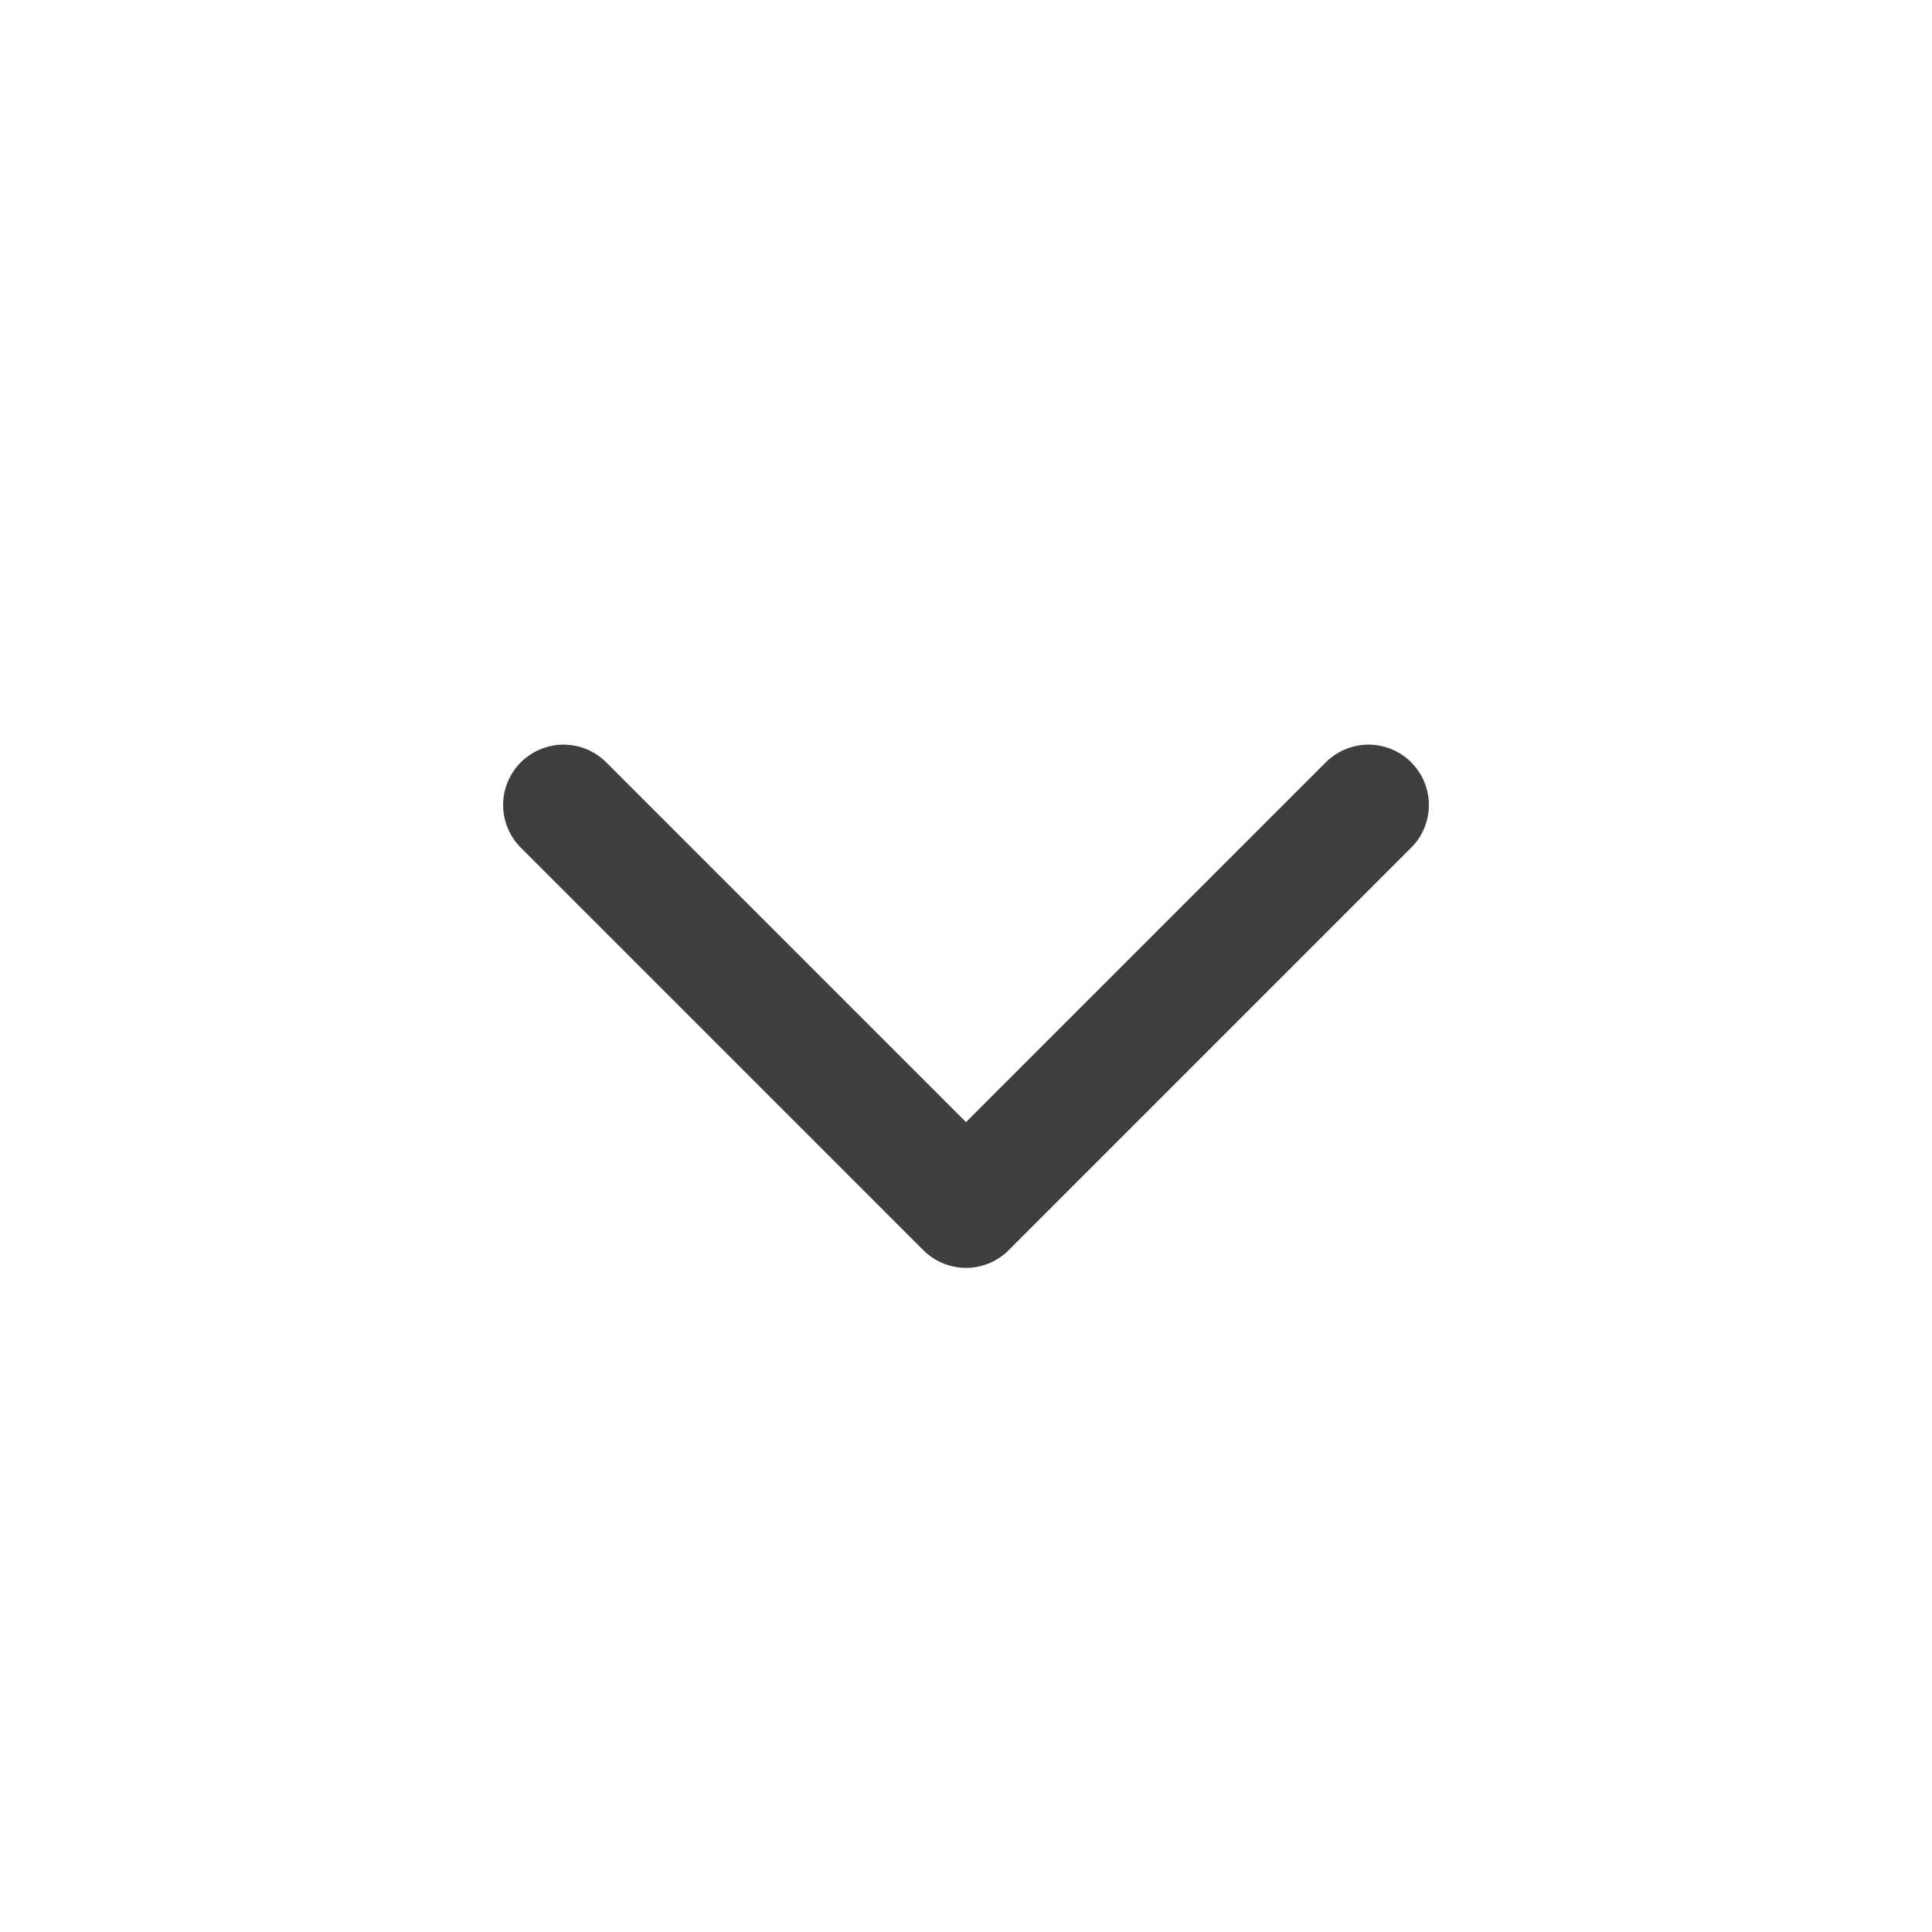
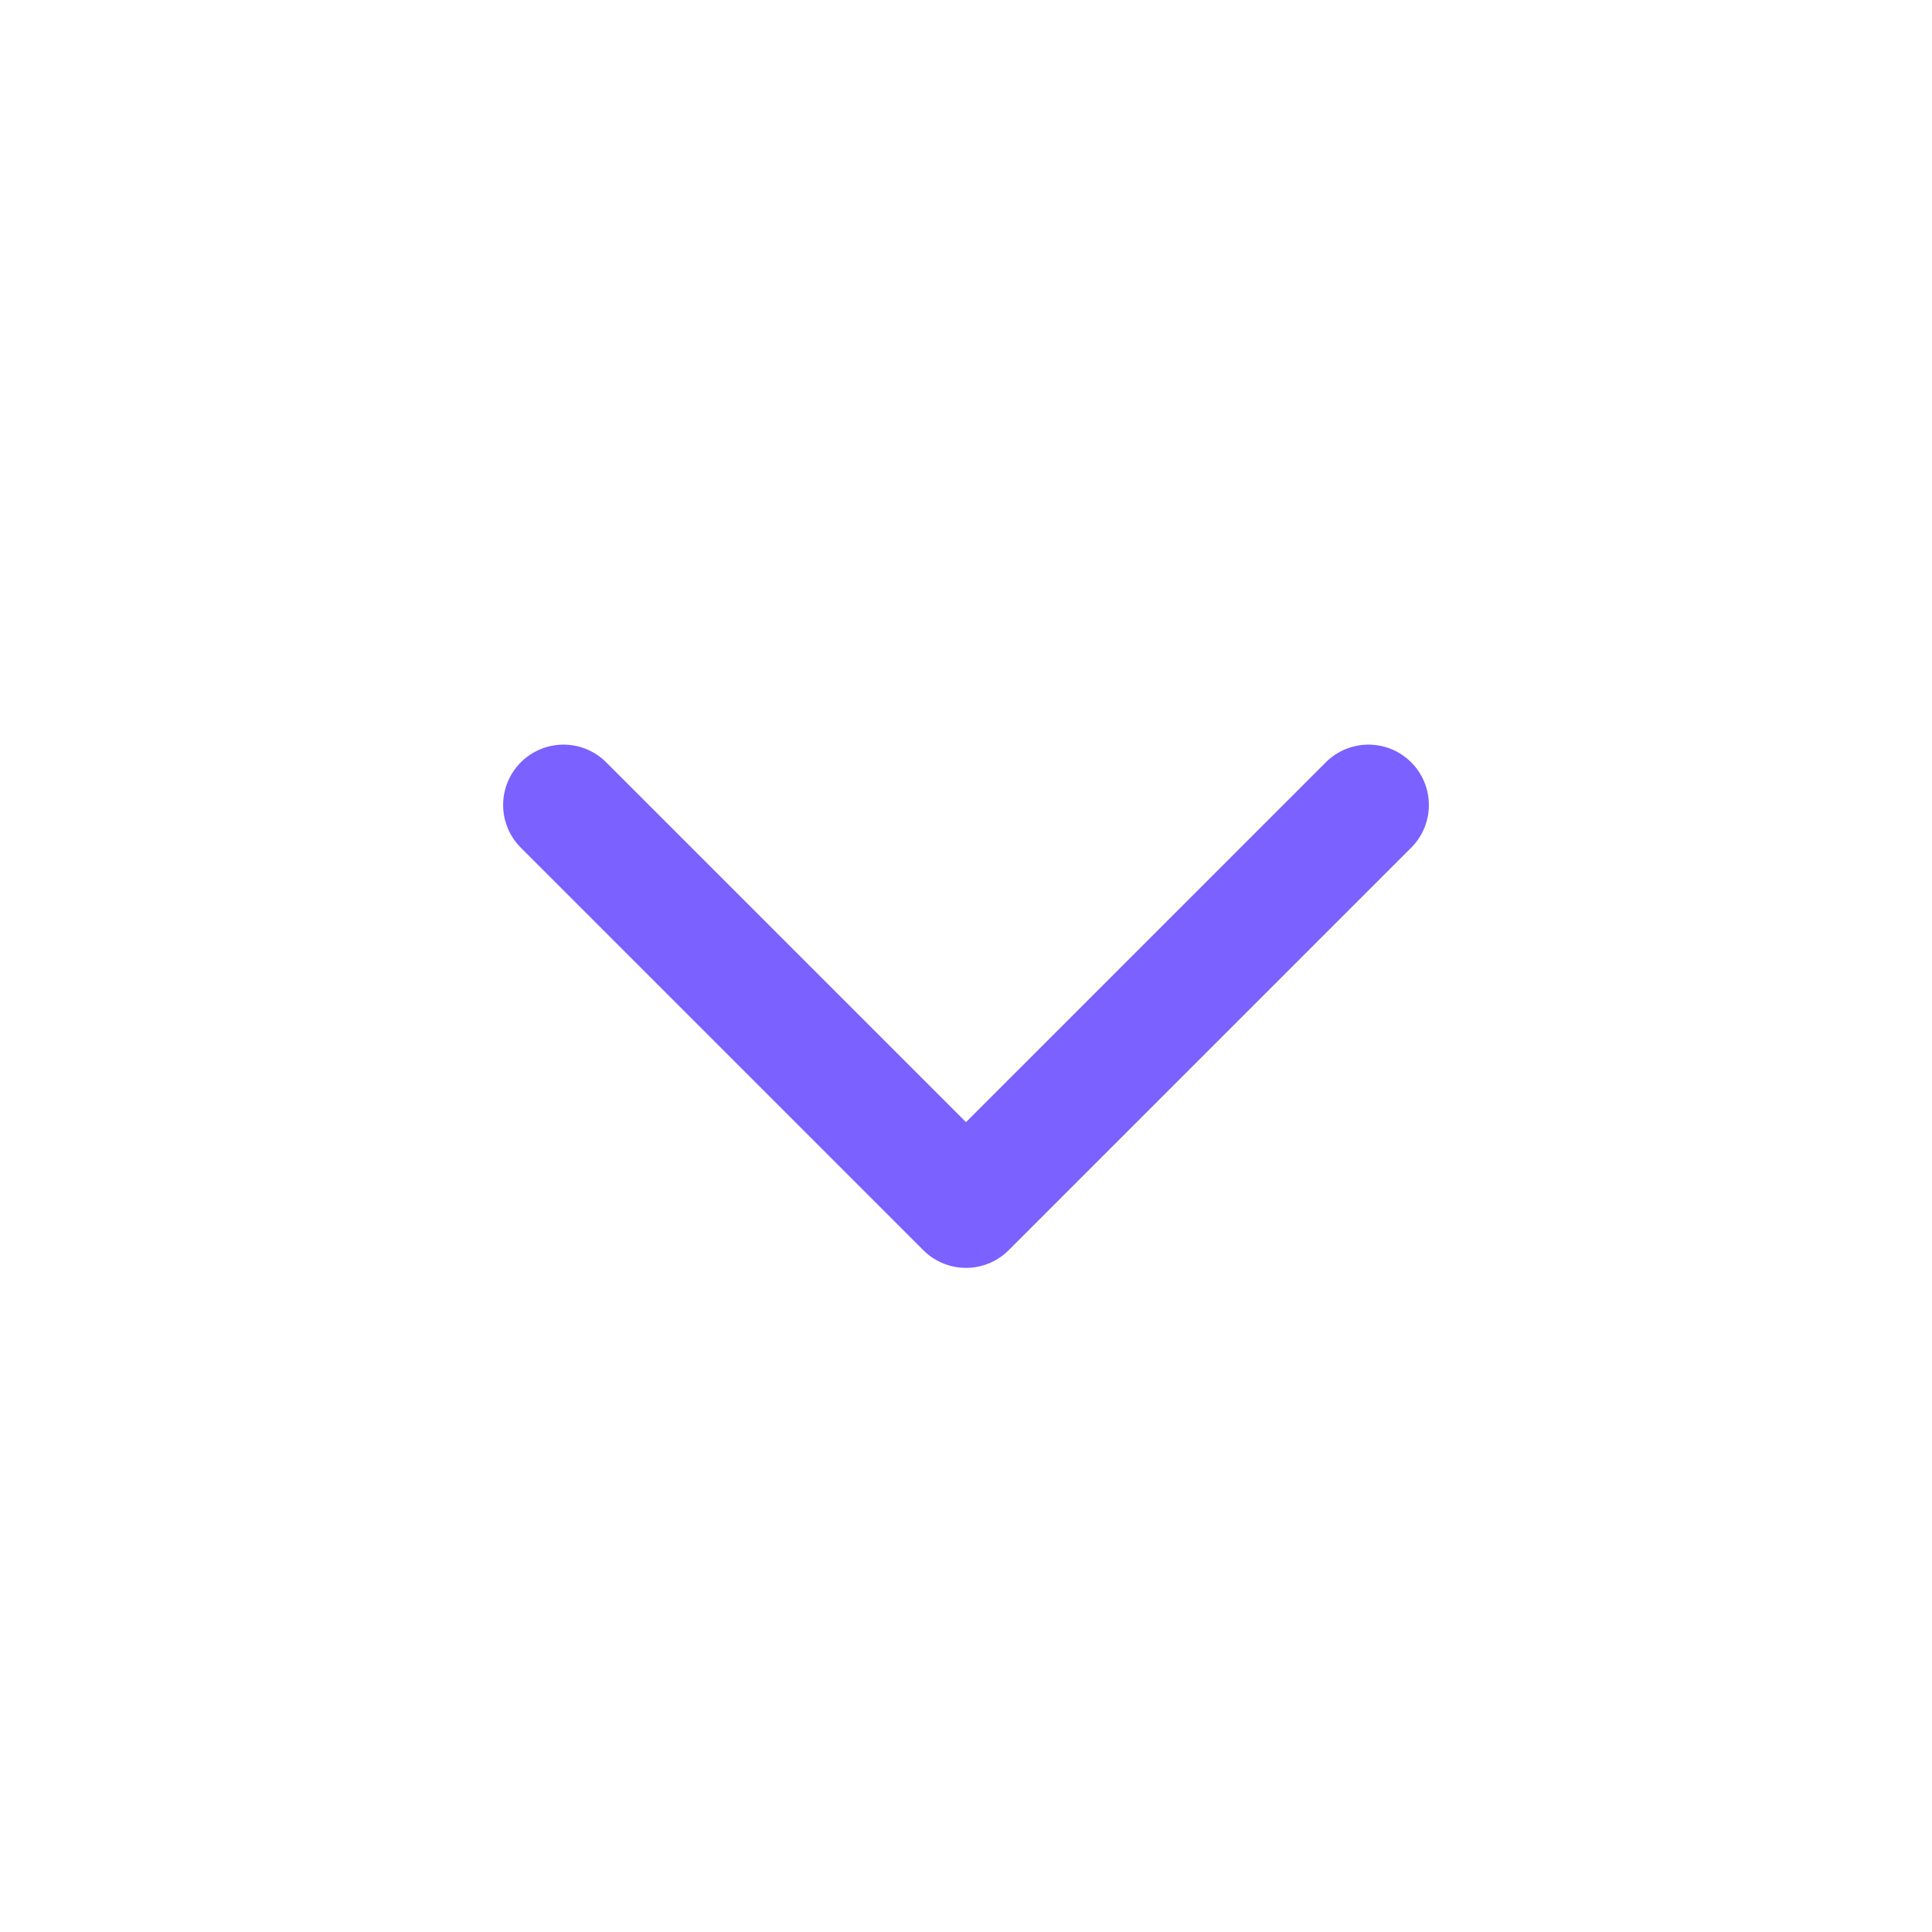
<svg xmlns="http://www.w3.org/2000/svg" id="chevron-down" width="24" height="24" viewBox="0 0 24 24" fill="none">
-   <path d="M7 10L12 15L17 10" stroke="#3F3F3F" stroke-width="1.5" stroke-linecap="round" stroke-linejoin="round" />
+   <path d="M7 10L12 15L17 10" stroke="#7b61ff" stroke-width="1.5" stroke-linecap="round" stroke-linejoin="round" />
</svg>
